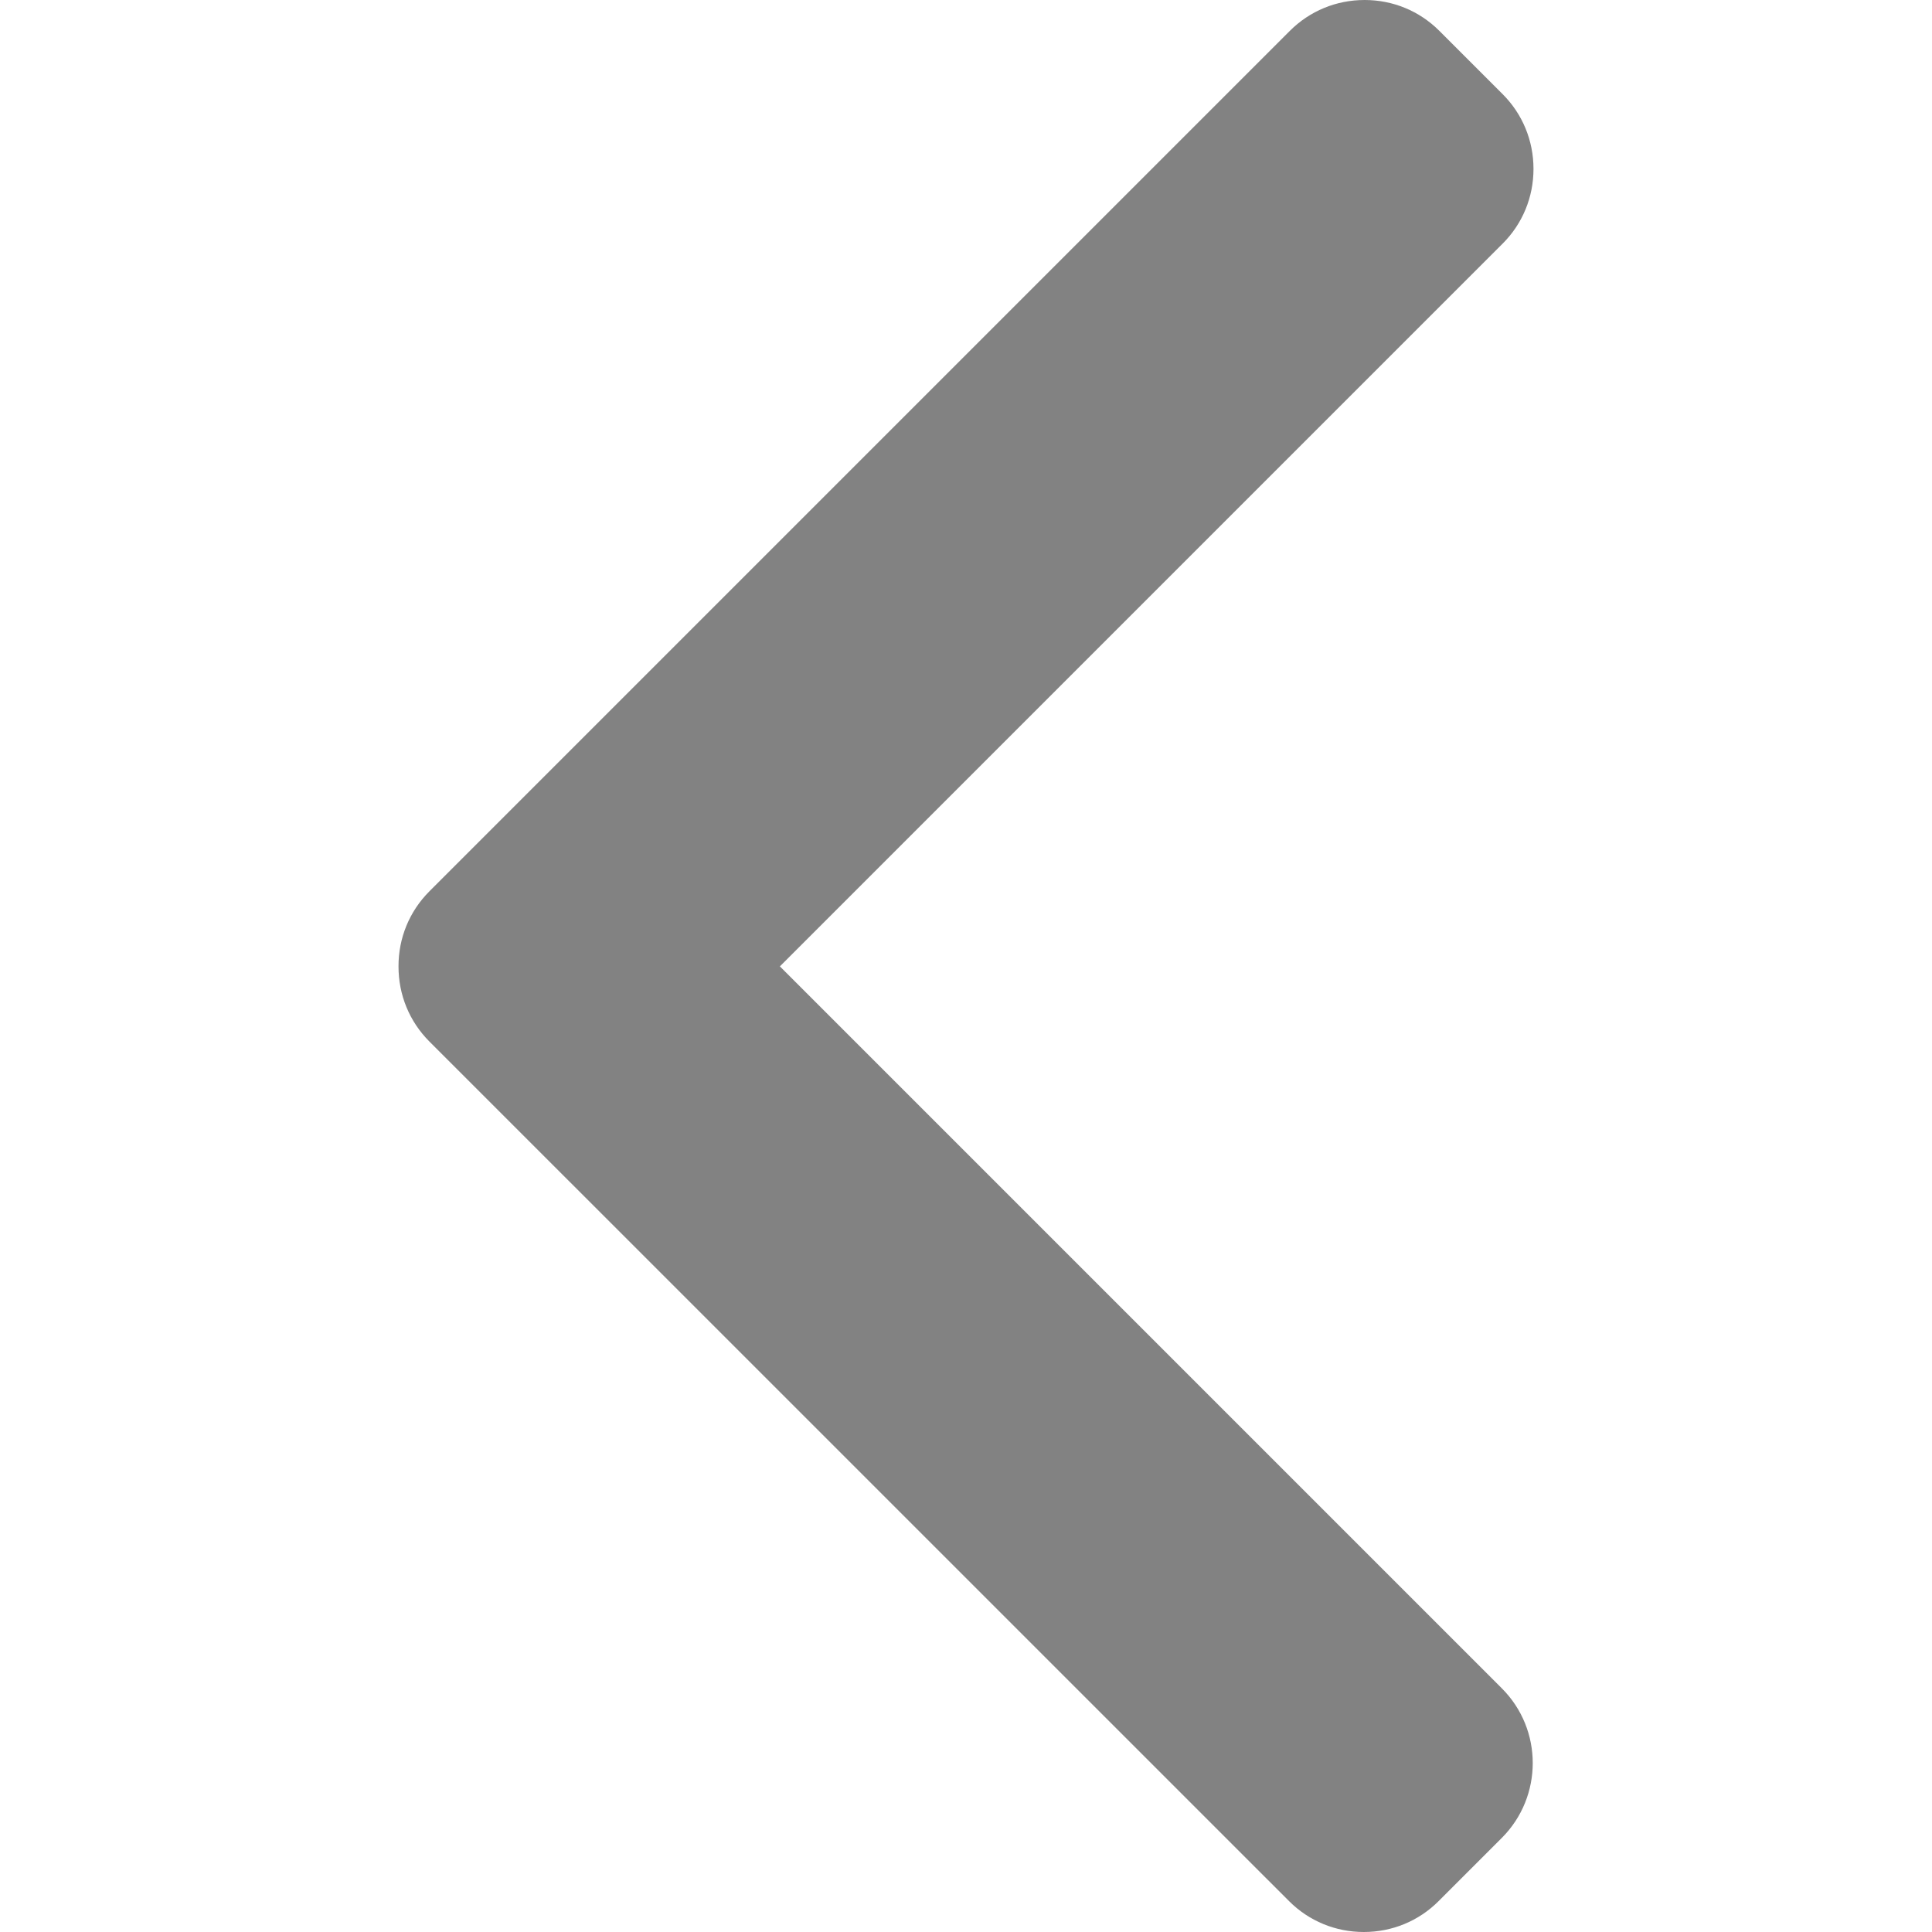
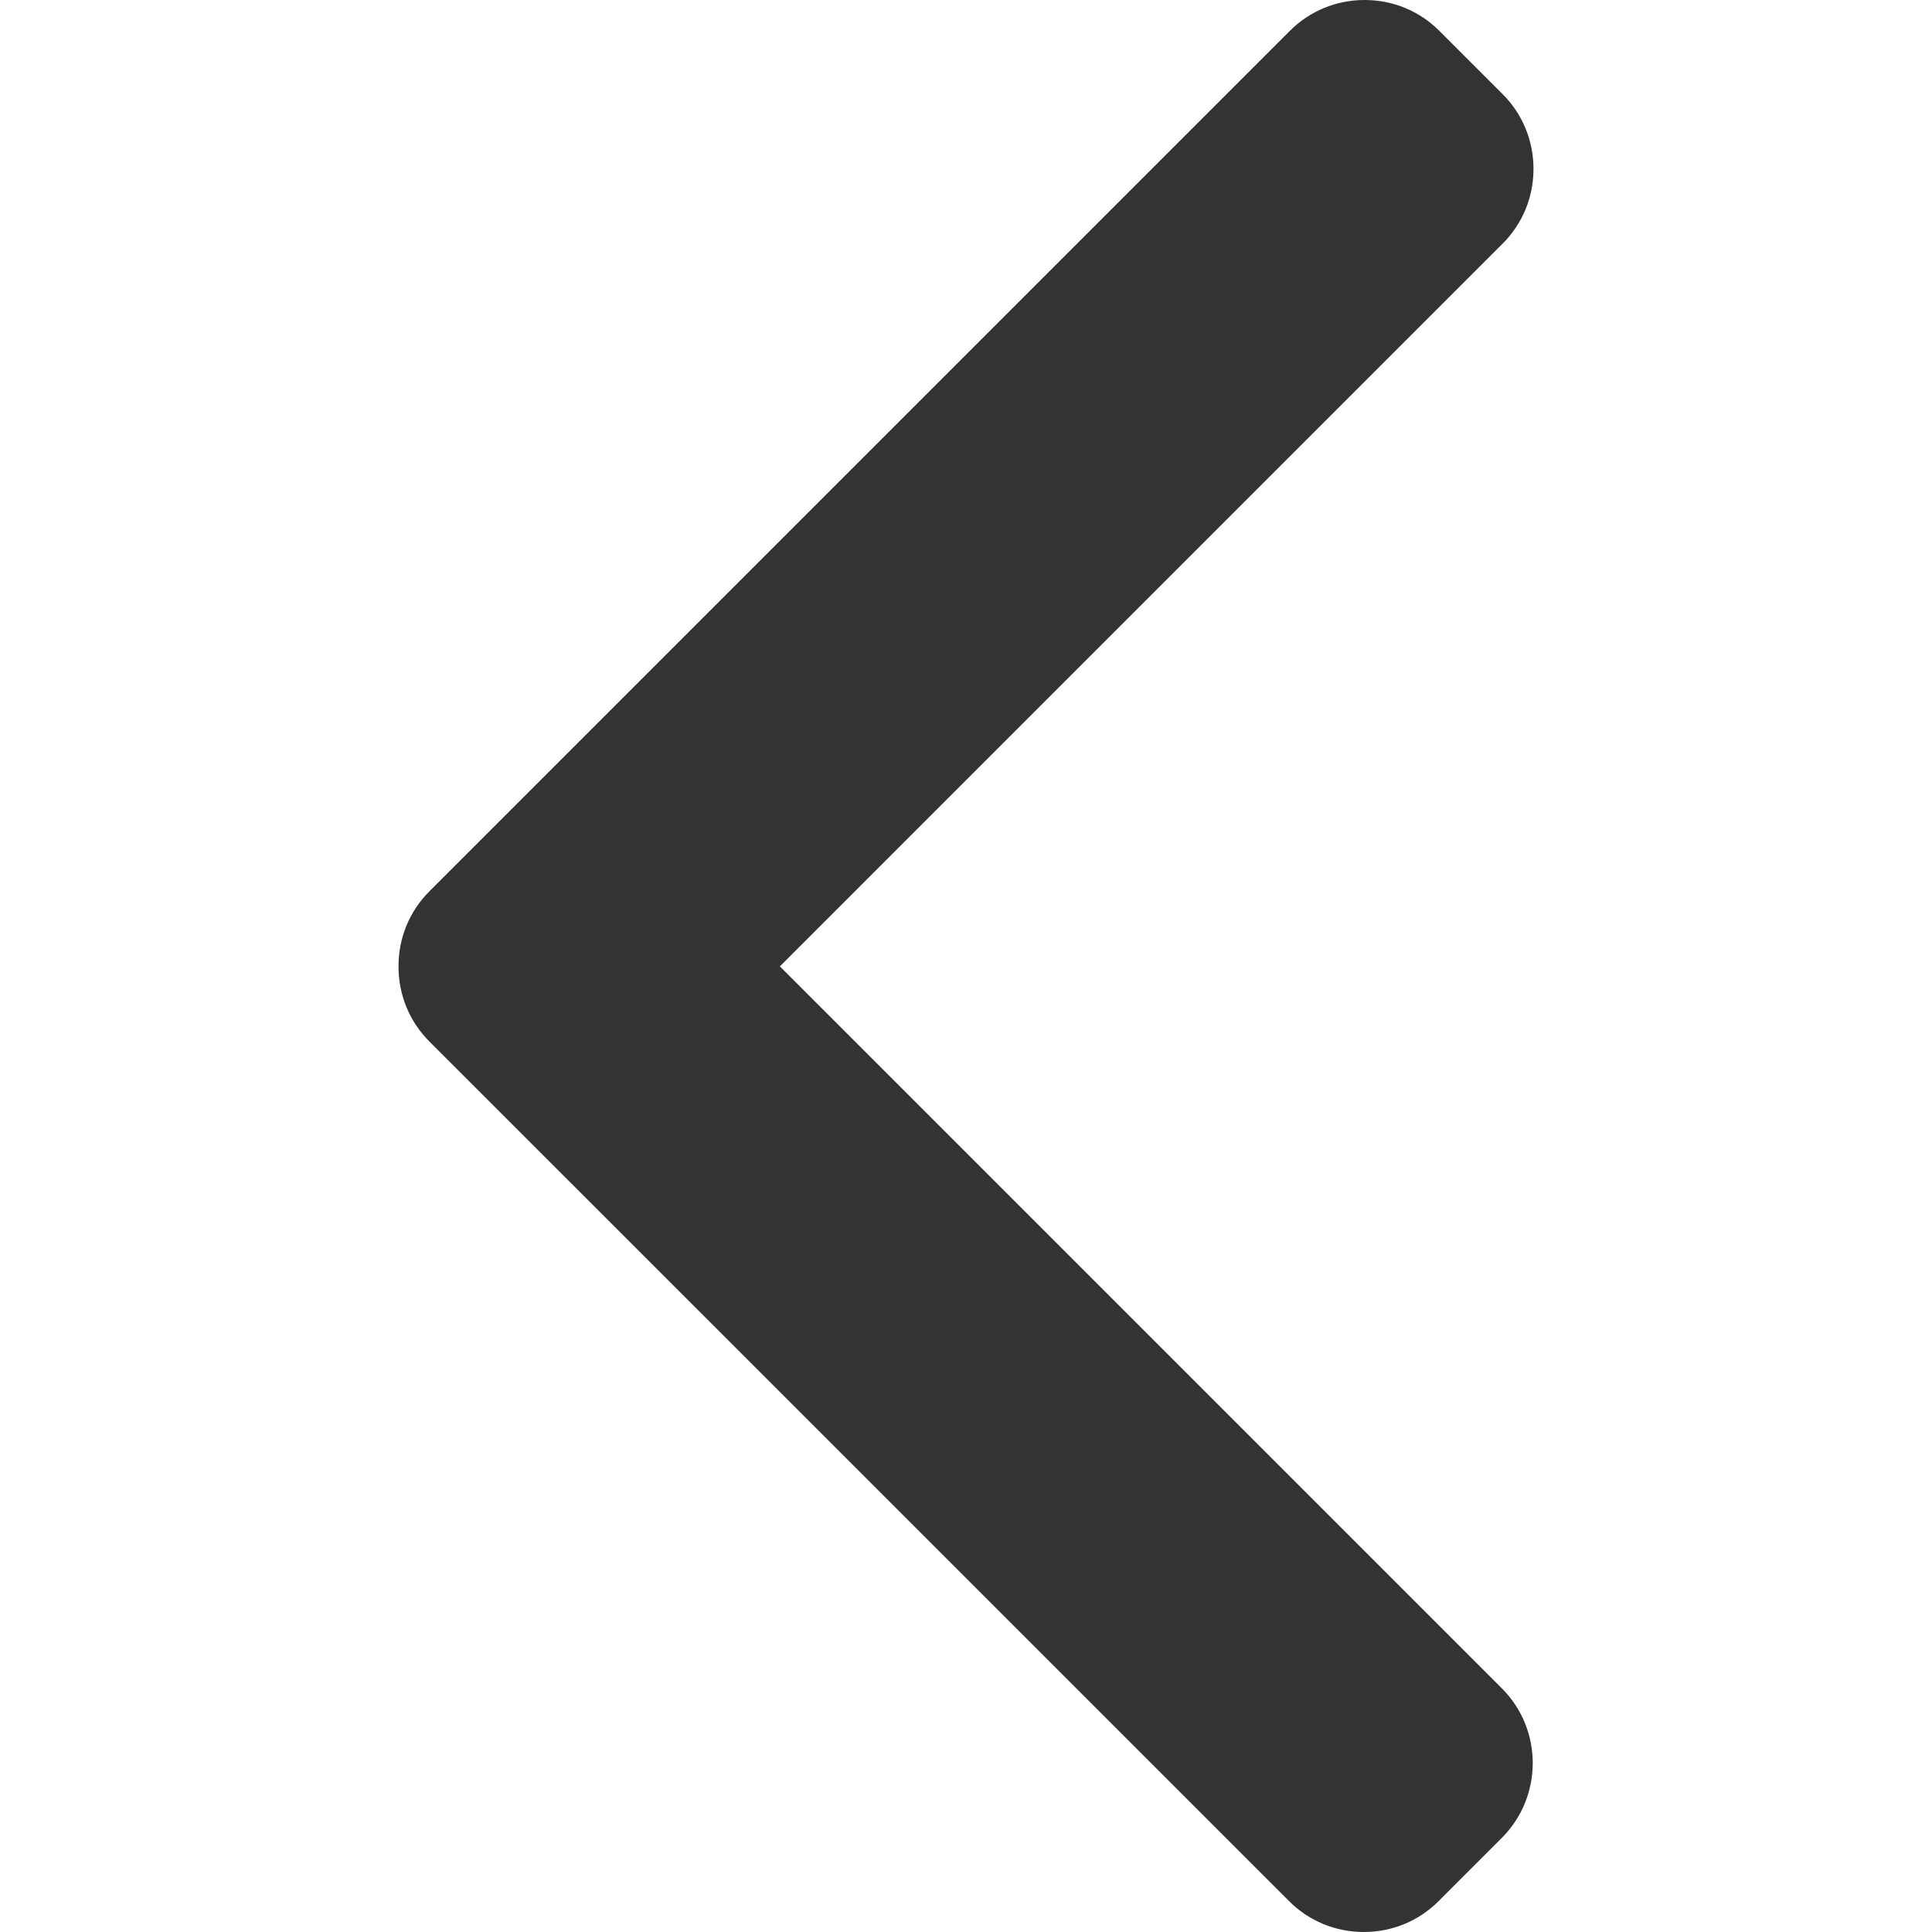
<svg xmlns="http://www.w3.org/2000/svg" width="30" height="30" viewBox="0 0 30 30" fill="none">
-   <path d="M6.666 16.171L20.017 29.521C20.326 29.83 20.738 30 21.177 30C21.617 30 22.029 29.83 22.338 29.521L23.321 28.538C23.96 27.897 23.96 26.856 23.321 26.217L12.11 15.006L23.333 3.783C23.642 3.474 23.812 3.062 23.812 2.623C23.812 2.183 23.642 1.771 23.333 1.462L22.35 0.479C22.041 0.17 21.629 0 21.19 0C20.75 0 20.338 0.17 20.029 0.479L6.666 13.842C6.357 14.152 6.187 14.566 6.188 15.005C6.187 15.447 6.357 15.861 6.666 16.171Z" fill="#828282" />
+   <path d="M6.666 16.171L20.017 29.521C20.326 29.83 20.738 30 21.177 30C21.617 30 22.029 29.83 22.338 29.521L23.321 28.538C23.96 27.897 23.96 26.856 23.321 26.217L12.11 15.006L23.333 3.783C23.642 3.474 23.812 3.062 23.812 2.623C23.812 2.183 23.642 1.771 23.333 1.462L22.35 0.479C22.041 0.17 21.629 0 21.19 0C20.75 0 20.338 0.17 20.029 0.479L6.666 13.842C6.357 14.152 6.187 14.566 6.188 15.005C6.187 15.447 6.357 15.861 6.666 16.171Z" fill="#333333" />
</svg>
